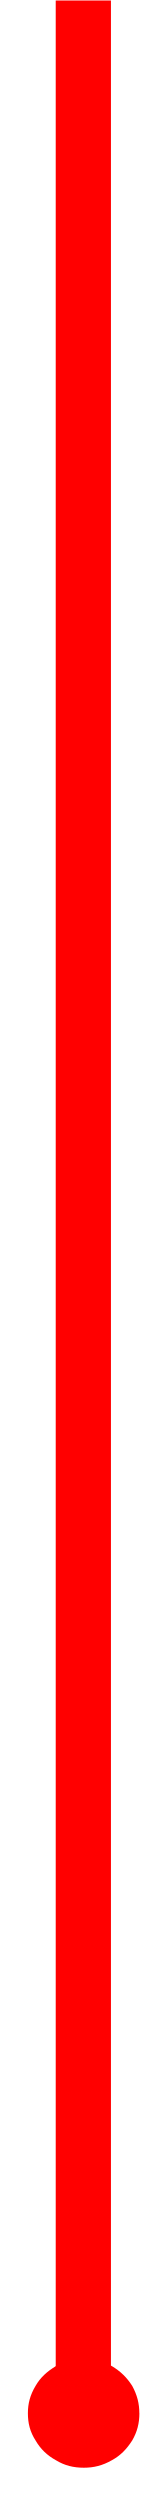
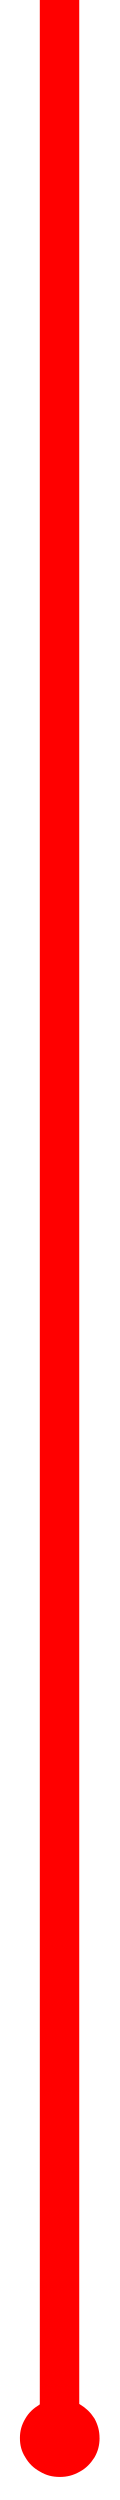
- <svg xmlns="http://www.w3.org/2000/svg" version="1.1" width="3" height="45" id="svg2">
+ <svg xmlns="http://www.w3.org/2000/svg" version="1.1" width="3" height="63" id="svg2">
  <defs id="defs4" />
-   <path d="m 2.509,43.437 c -1.17e-5,0.183 -0.04,0.337 -0.129,0.491 -0.099,0.154 -0.208,0.27 -0.366,0.356 C 1.846,44.38 1.688,44.419 1.51,44.419 1.322,44.419 1.164,44.38 1.006,44.284 0.848,44.197 0.729,44.082 0.64,43.928 0.541,43.774 0.502,43.619 0.502,43.437 c 1.114e-5,-0.173 0.04,-0.327 0.138,-0.491 0.089,-0.154 0.208,-0.26 0.366,-0.356 0.158,-0.087 0.316,-0.125 0.504,-0.125 0.178,1.5e-5 0.336,0.039 0.504,0.125 0.158,0.096 0.267,0.202 0.366,0.356 0.089,0.164 0.128,0.318 0.128,0.491 l 0,0 z" id="path65" style="fill:#ff0000;stroke:none" />
-   <rect width="0.994" height="42.749" x="1.003" y="0.009" id="rect2992" style="fill:#ff0000;stroke:none" />
+   <path d="m 2.509,61.437 c -1.17e-5,0.183 -0.04,0.337 -0.129,0.491 -0.099,0.154 -0.208,0.27 -0.366,0.356 C 1.846,62.38 1.688,62.419 1.51,62.419 1.322,62.419 1.164,62.38 1.006,62.284 0.848,62.197 0.729,62.082 0.64,61.928 0.541,61.774 0.502,61.619 0.502,61.437 c 1.114e-5,-0.173 0.04,-0.327 0.138,-0.491 0.089,-0.154 0.208,-0.26 0.366,-0.356 0.158,-0.087 0.316,-0.125 0.504,-0.125 0.178,1.5e-5 0.336,0.039 0.504,0.125 0.158,0.096 0.267,0.202 0.366,0.356 0.089,0.164 0.128,0.318 0.128,0.491 l 0,0 z" id="path65" style="fill:#ff0000;stroke:none" />
+   <rect width="0.994" height="60.769" x="1.003" y="-0.01" id="rect2992" style="fill:#ff0000;stroke:none" />
</svg>
